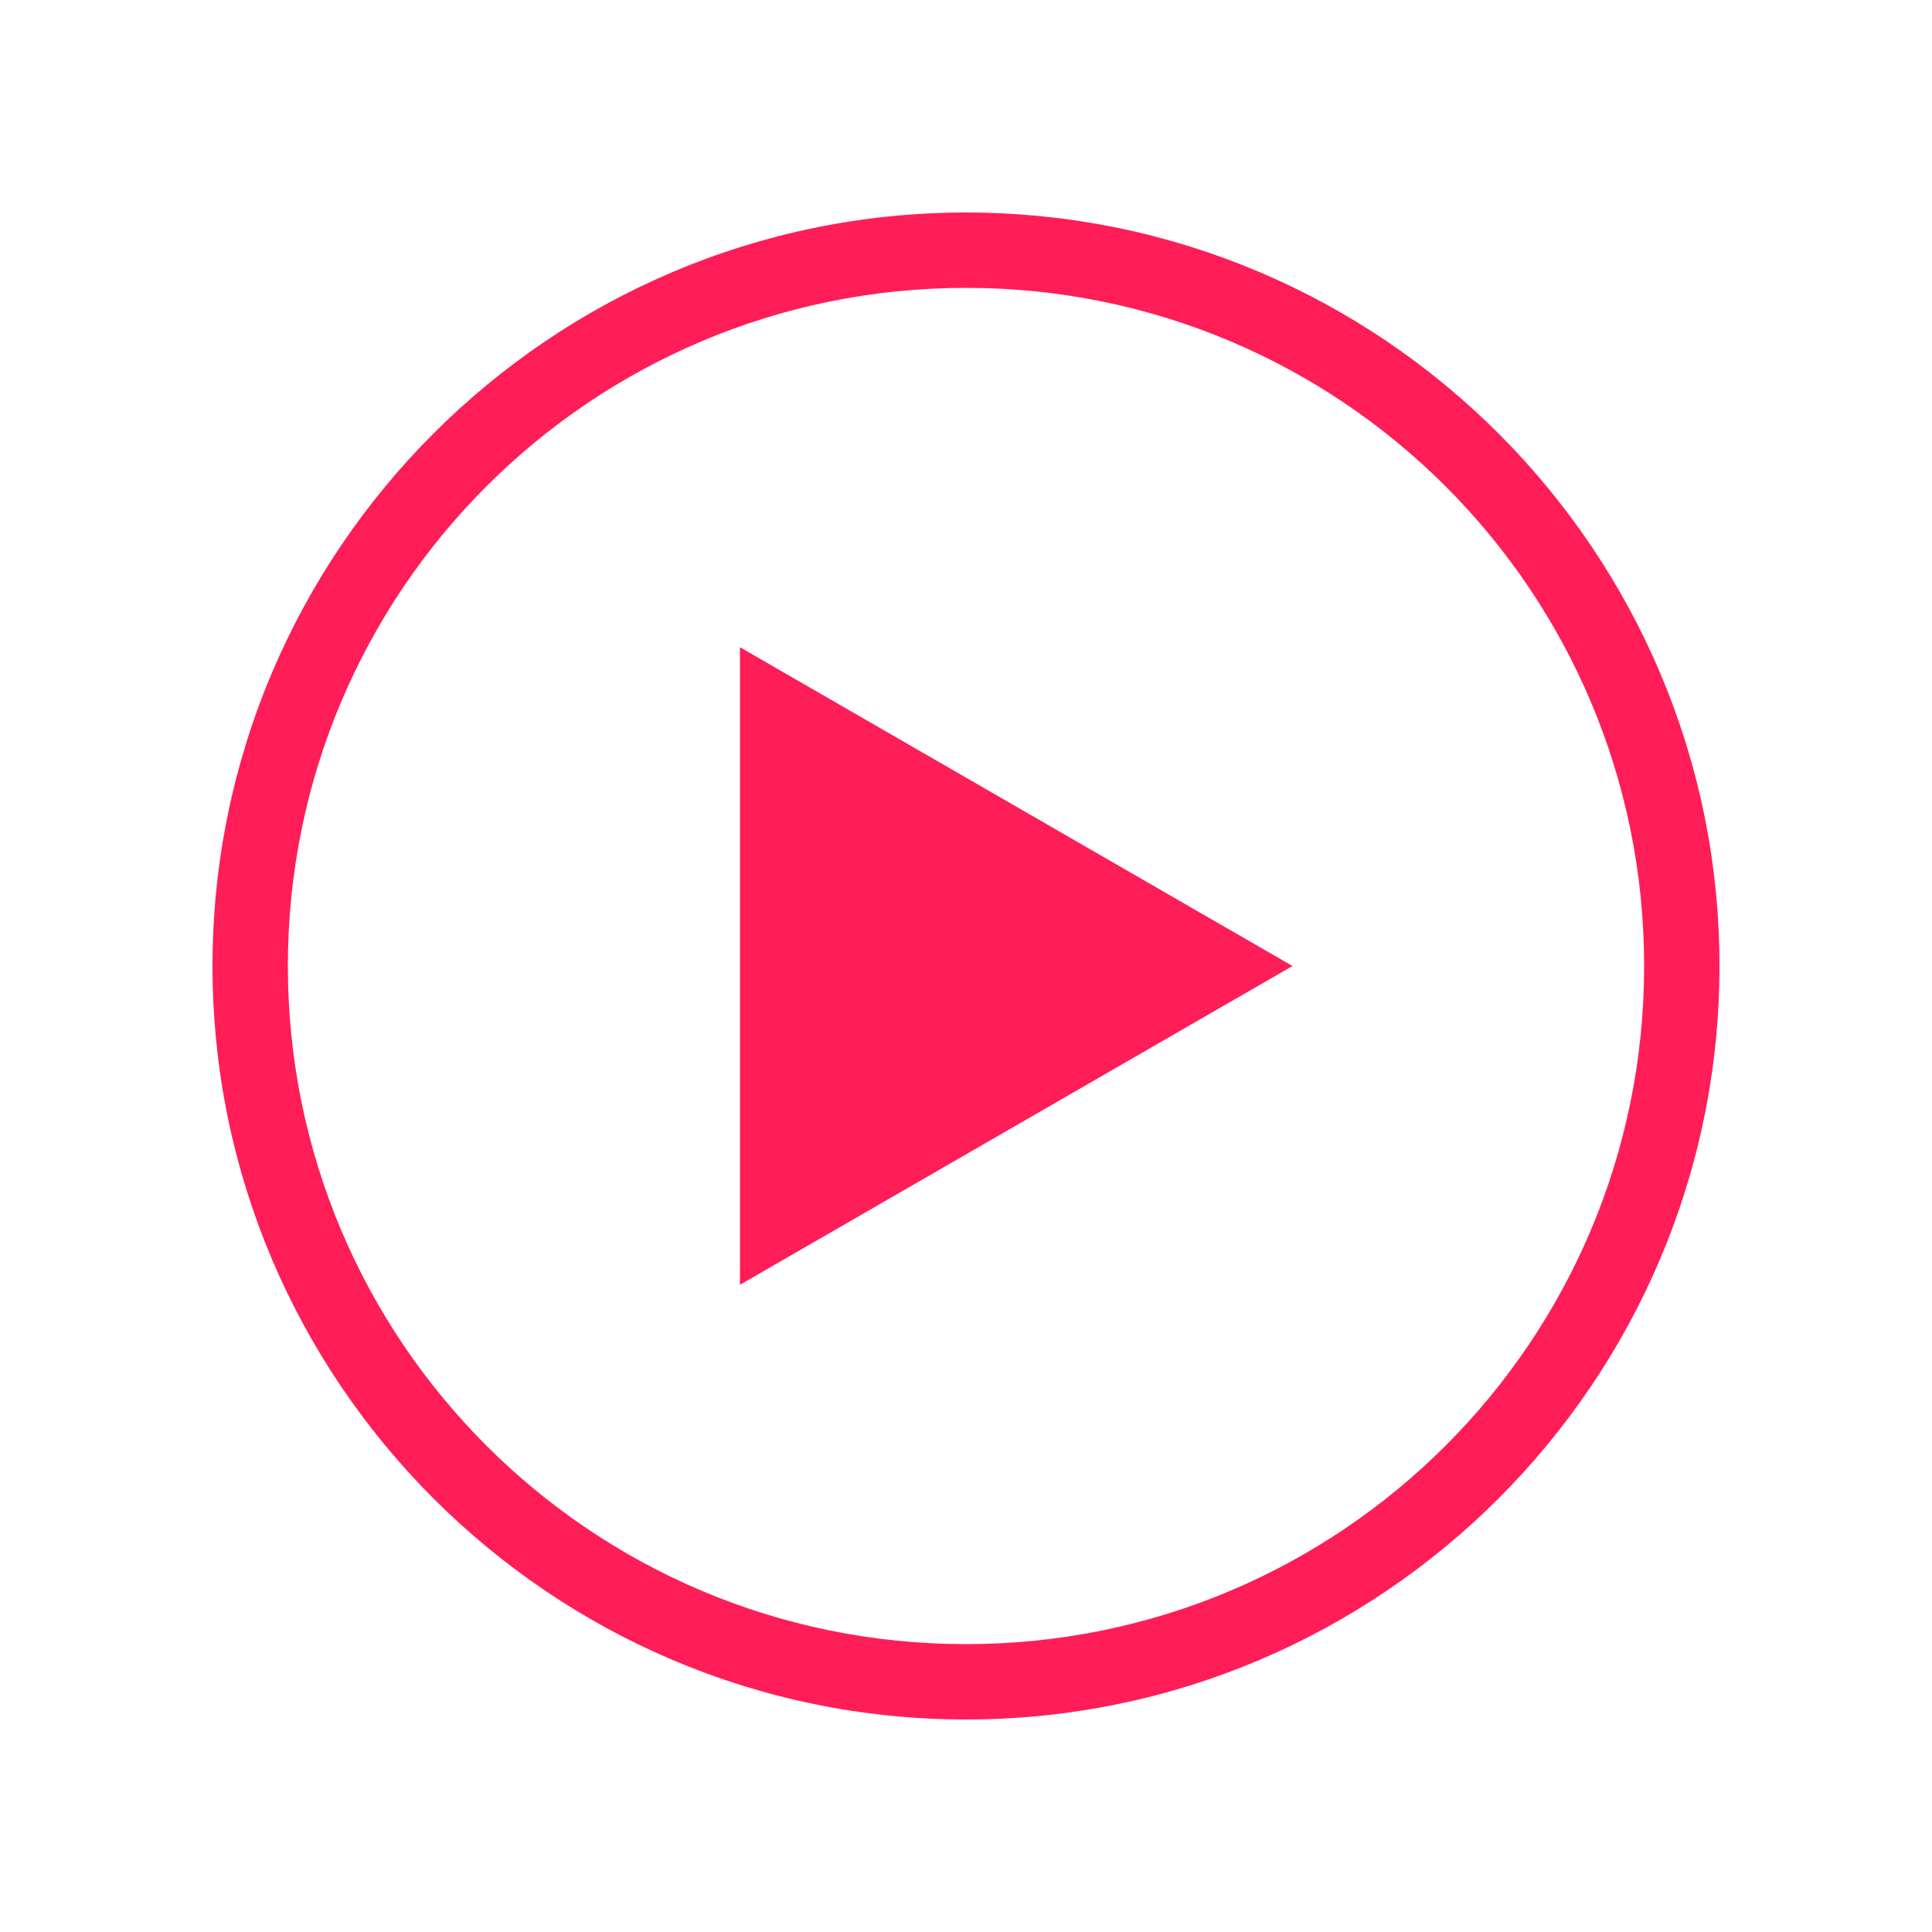
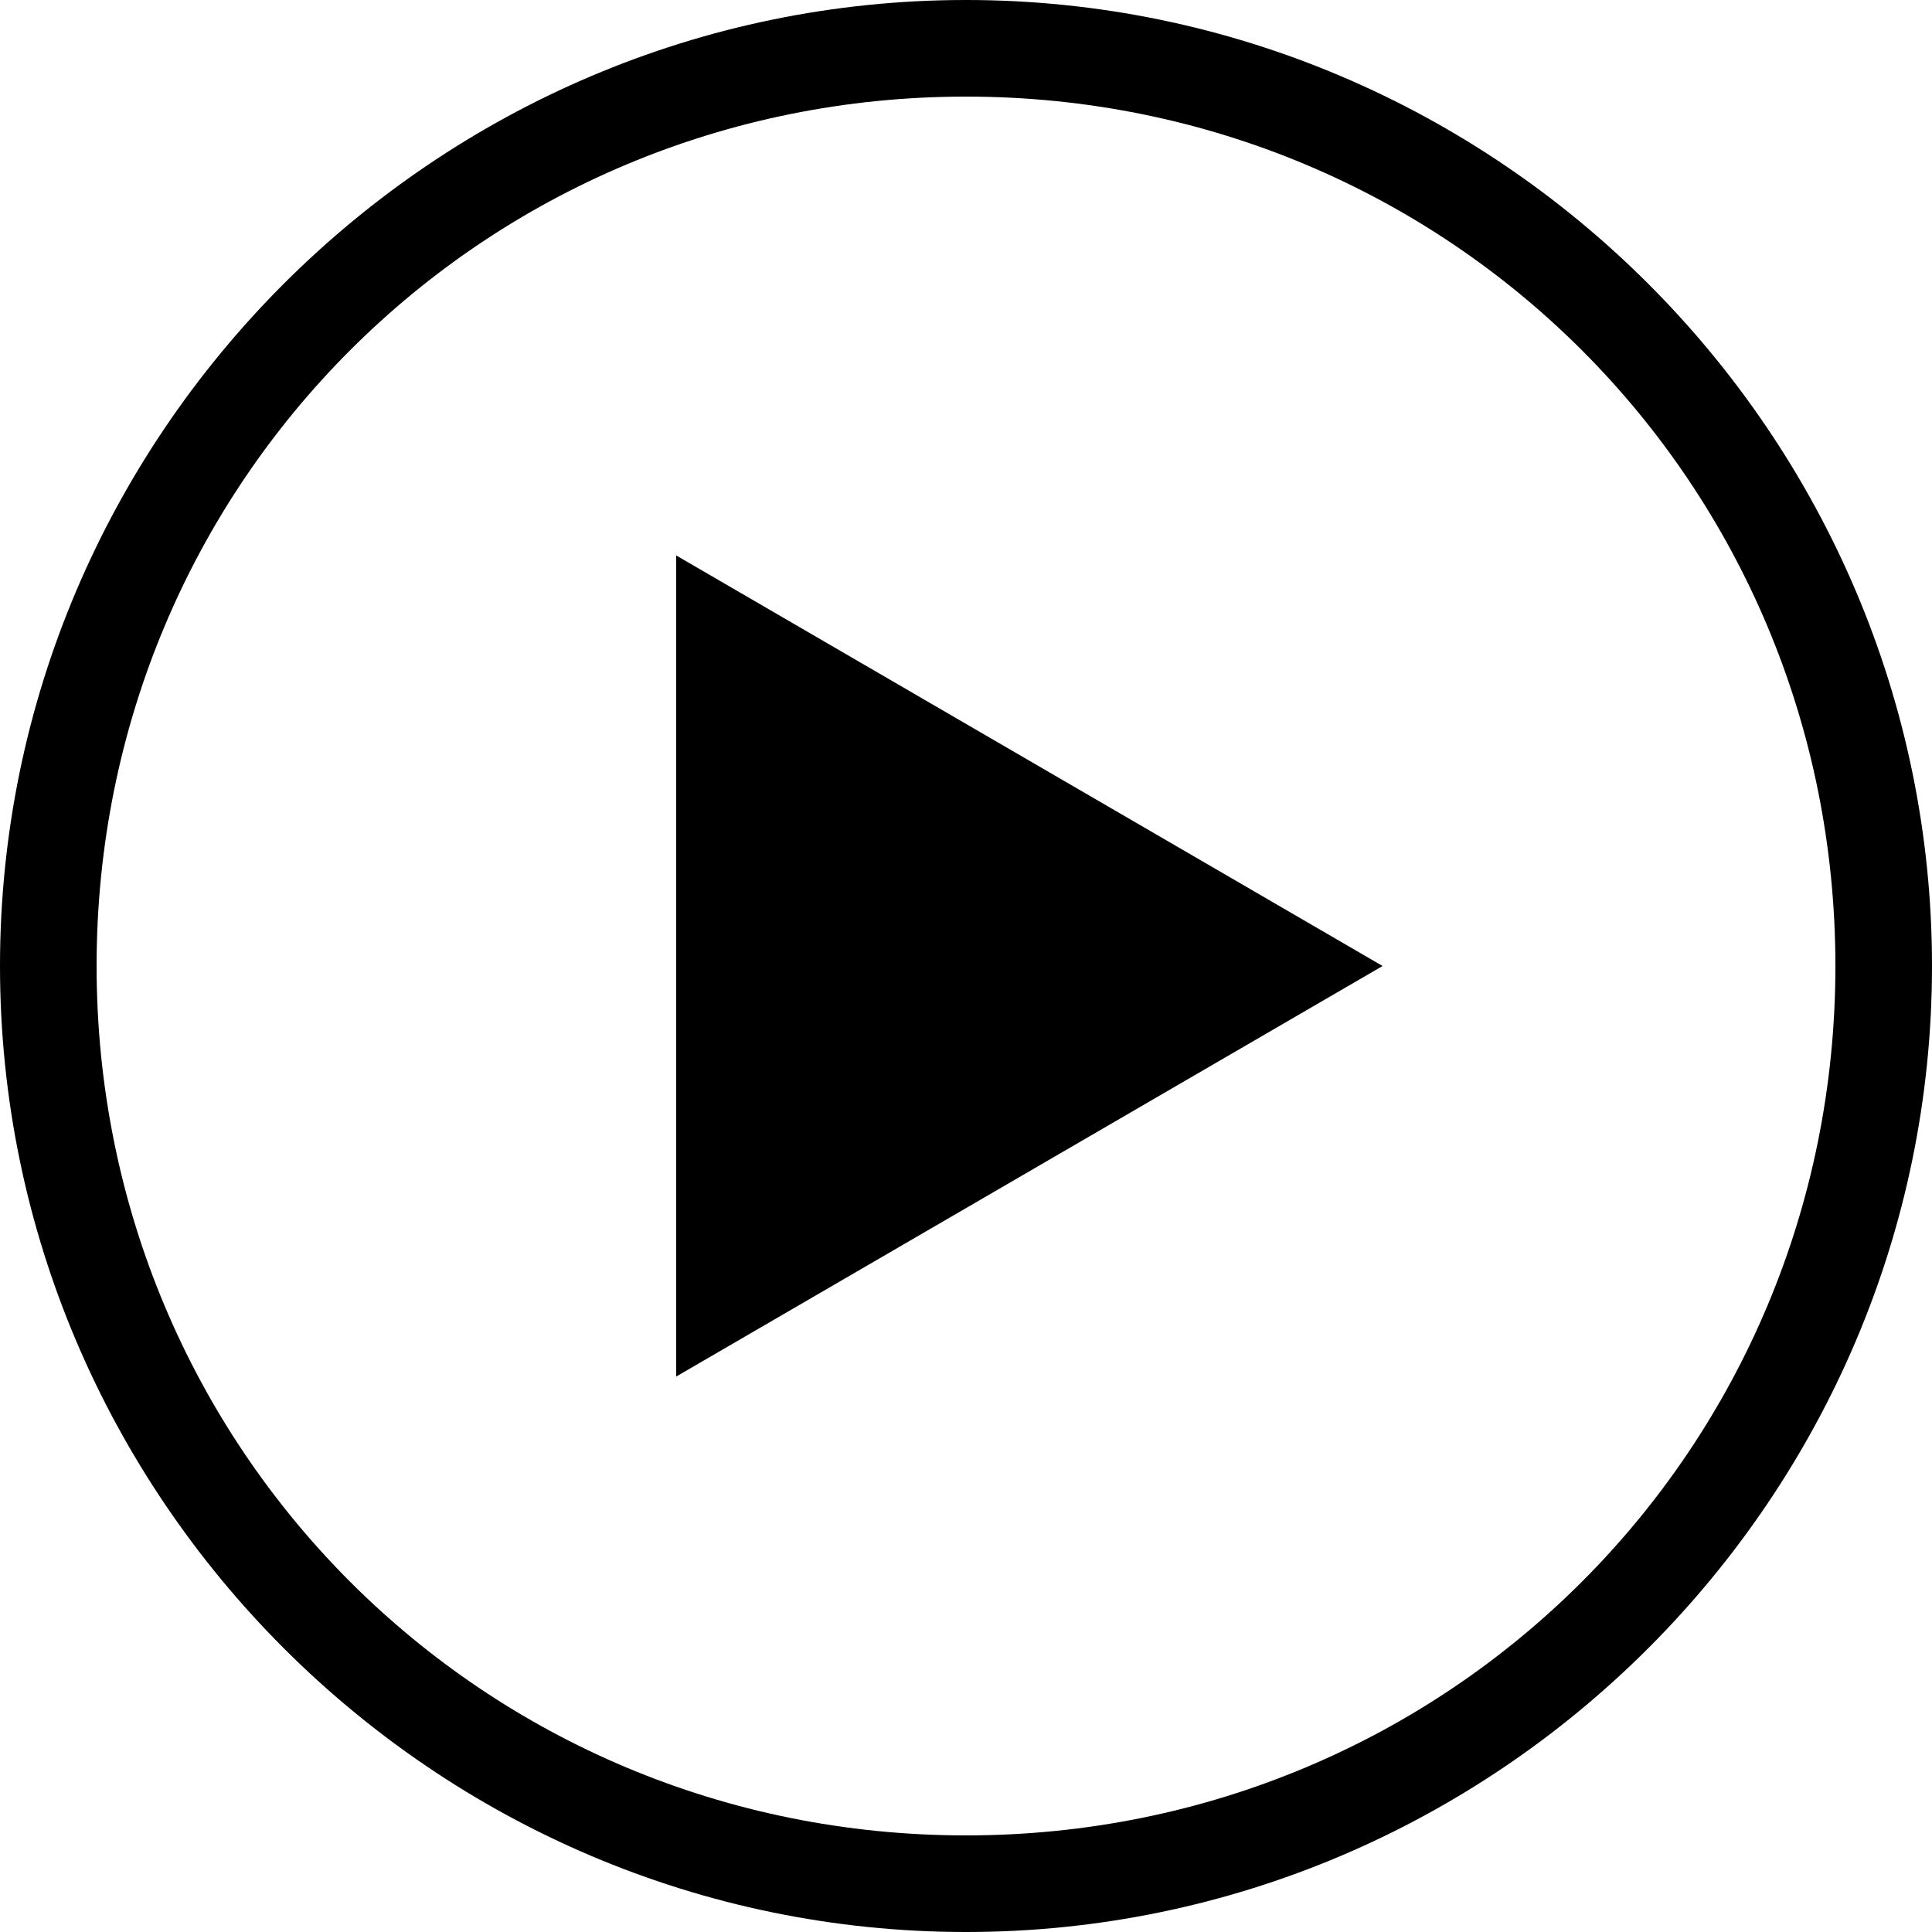
- <svg xmlns="http://www.w3.org/2000/svg" version="1.1" id="Layer_1" x="0px" y="0px" viewBox="-249 251 100 100" style="enable-background:new -249 251 100 100;" xml:space="preserve">
-   <style type="text/css">
- 	.st0{fill:#FF1D58;}
- </style>
+ <svg xmlns="http://www.w3.org/2000/svg" version="1.1" id="Layer_1" x="0px" y="0px" viewBox="-221 381 32 32" style="enable-background:new -221 381 32 32;" xml:space="preserve">
  <g>
-     <path class="st0" d="M-199,265.9c19.4,0,35.1,15.7,35.1,35.1s-15.7,35.1-35.1,35.1s-35.1-15.7-35.1-35.1S-218.4,265.9-199,265.9    M-199,262c-21.5,0-39,17.5-39,39s17.5,39,39,39s39-17.5,39-39S-177.5,262-199,262L-199,262z" />
+     <path d="M-205,382.6c8,0,14.4,6.4,14.4,14.4s-6.4,14.4-14.4,14.4s-14.4-6.4-14.4-14.4S-213,382.6-205,382.6 M-205,381   c-8.8,0-16,7.2-16,16s7.2,16,16,16s16-7.2,16-16S-196.2,381-205,381L-205,381z" />
  </g>
-   <polygon class="st0" points="-210.7,284.5 -182.1,301 -210.7,317.5 " />
+   <polygon points="-209.8,390.2 -198.1,397 -209.8,403.8 " />
</svg>
